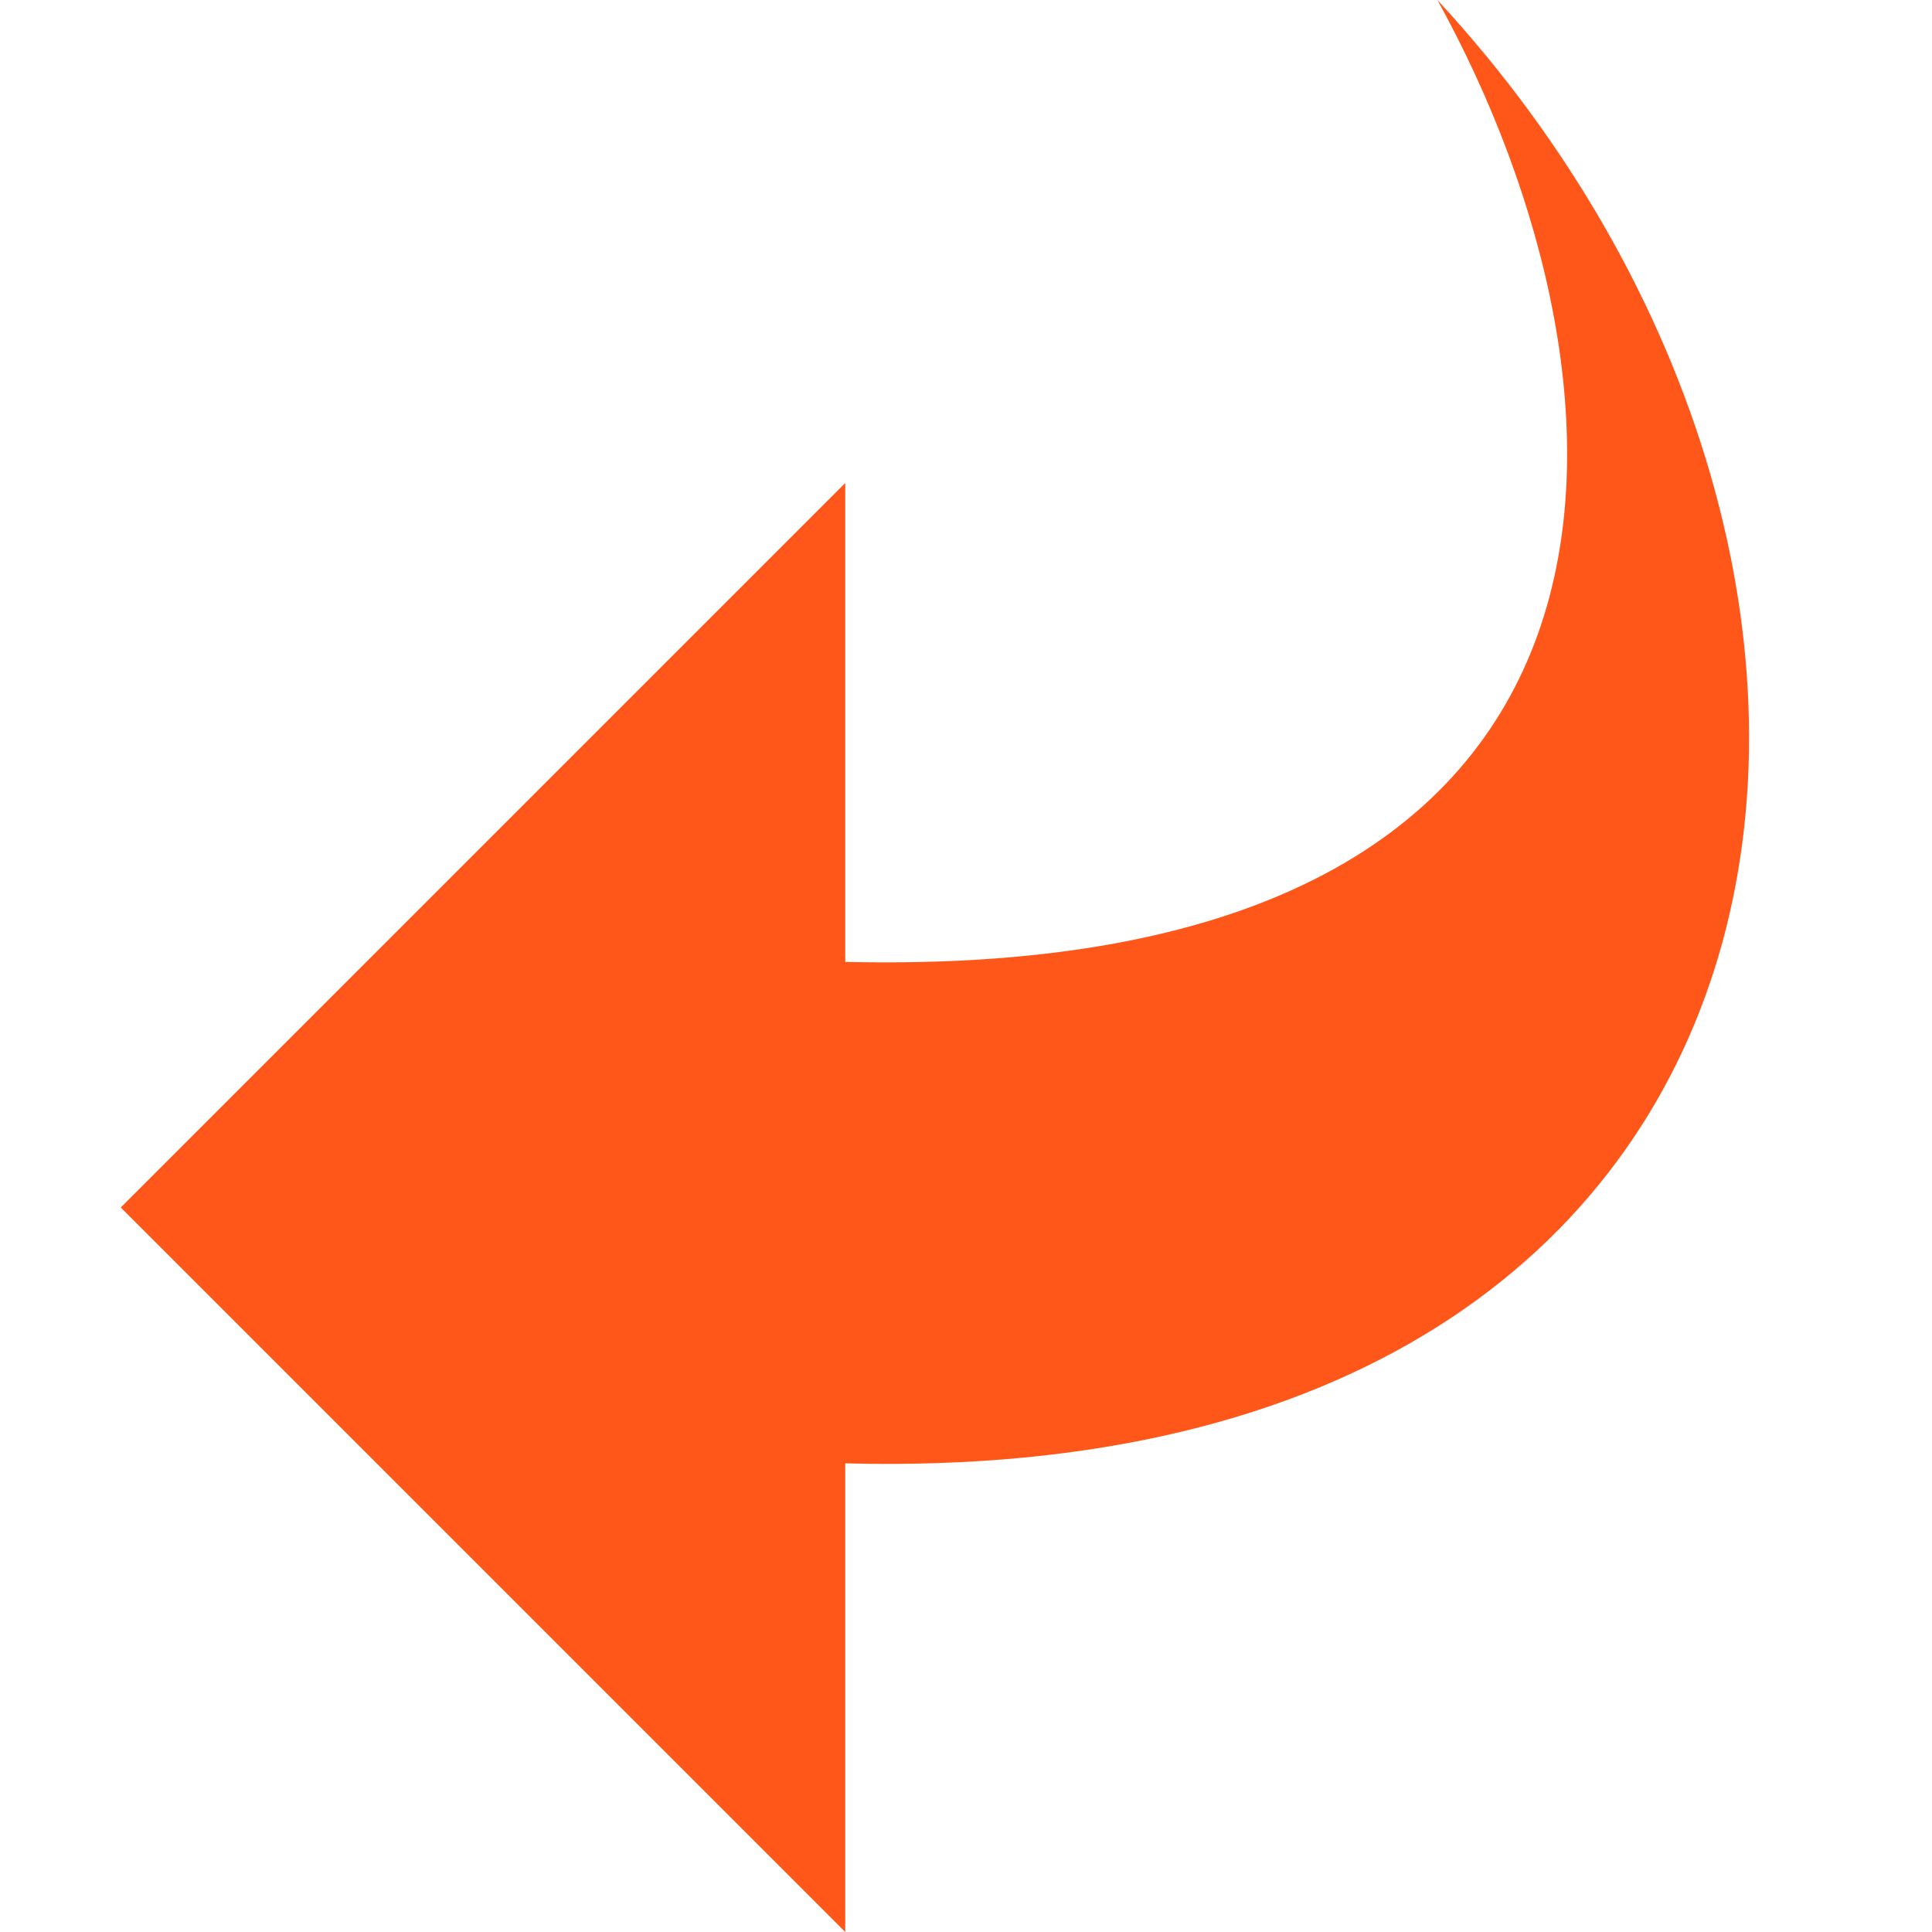
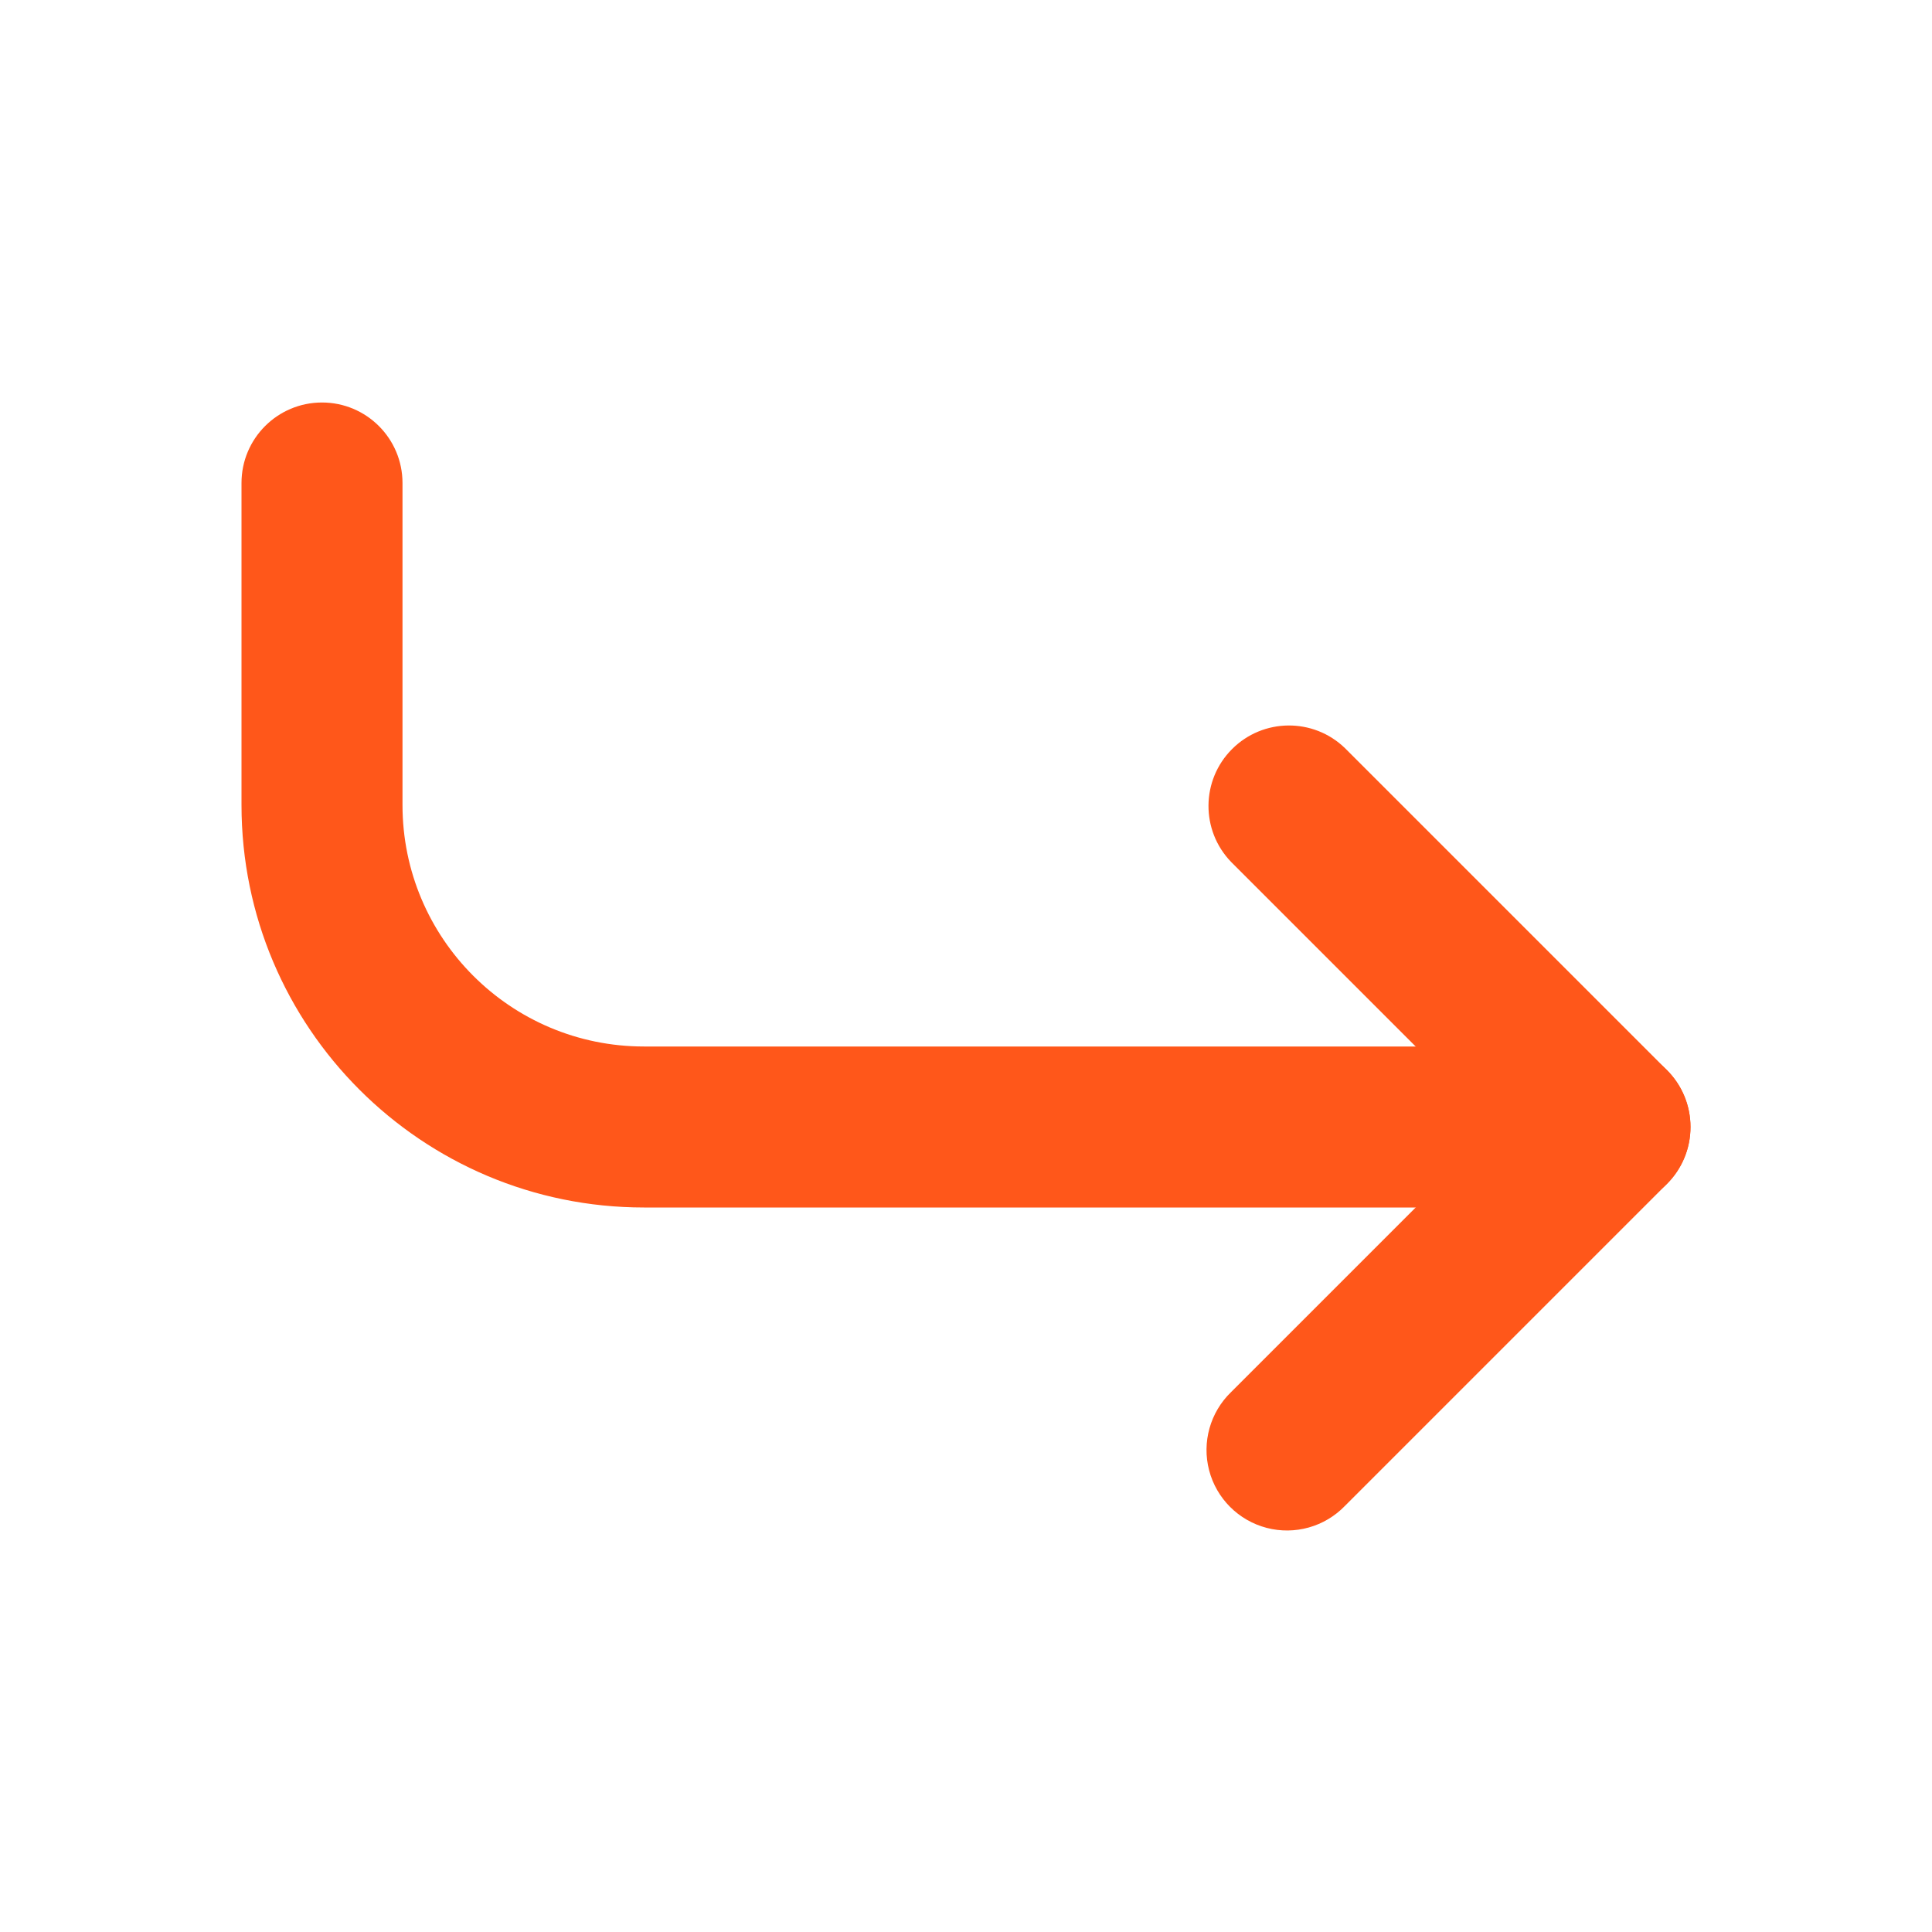
- <svg xmlns="http://www.w3.org/2000/svg" width="16" height="16" viewBox="0 0 16 16">
-   <path fill="#FF571A" d="M7 12.119V16l-6-6l6-6v3.966c6.98.164 6.681-4.747 4.904-7.966C16.29 4.741 15.359 12.337 7 12.119z" />
+ <svg xmlns="http://www.w3.org/2000/svg" width="24" height="24" viewBox="0 0 24 24">
+   <g transform="translate(24 0) scale(-1 1)">
+     <g fill="#ff571a" fill-rule="evenodd" clip-rule="evenodd">
+       <path d="M3 14a1 1 0 0 1 1-1h12a3 3 0 0 0 3-3V6a1 1 0 1 1 2 0v4a5 5 0 0 1-5 5H4a1 1 0 0 1-1-1z" />
+       <path d="M3.293 14.707a1 1 0 0 1 0-1.414l4-4a1 1 0 0 1 1.414 1.414L5.414 14l3.293 3.293a1 1 0 1 1-1.414 1.414l-4-4z" />
+     </g>
+   </g>
</svg>
